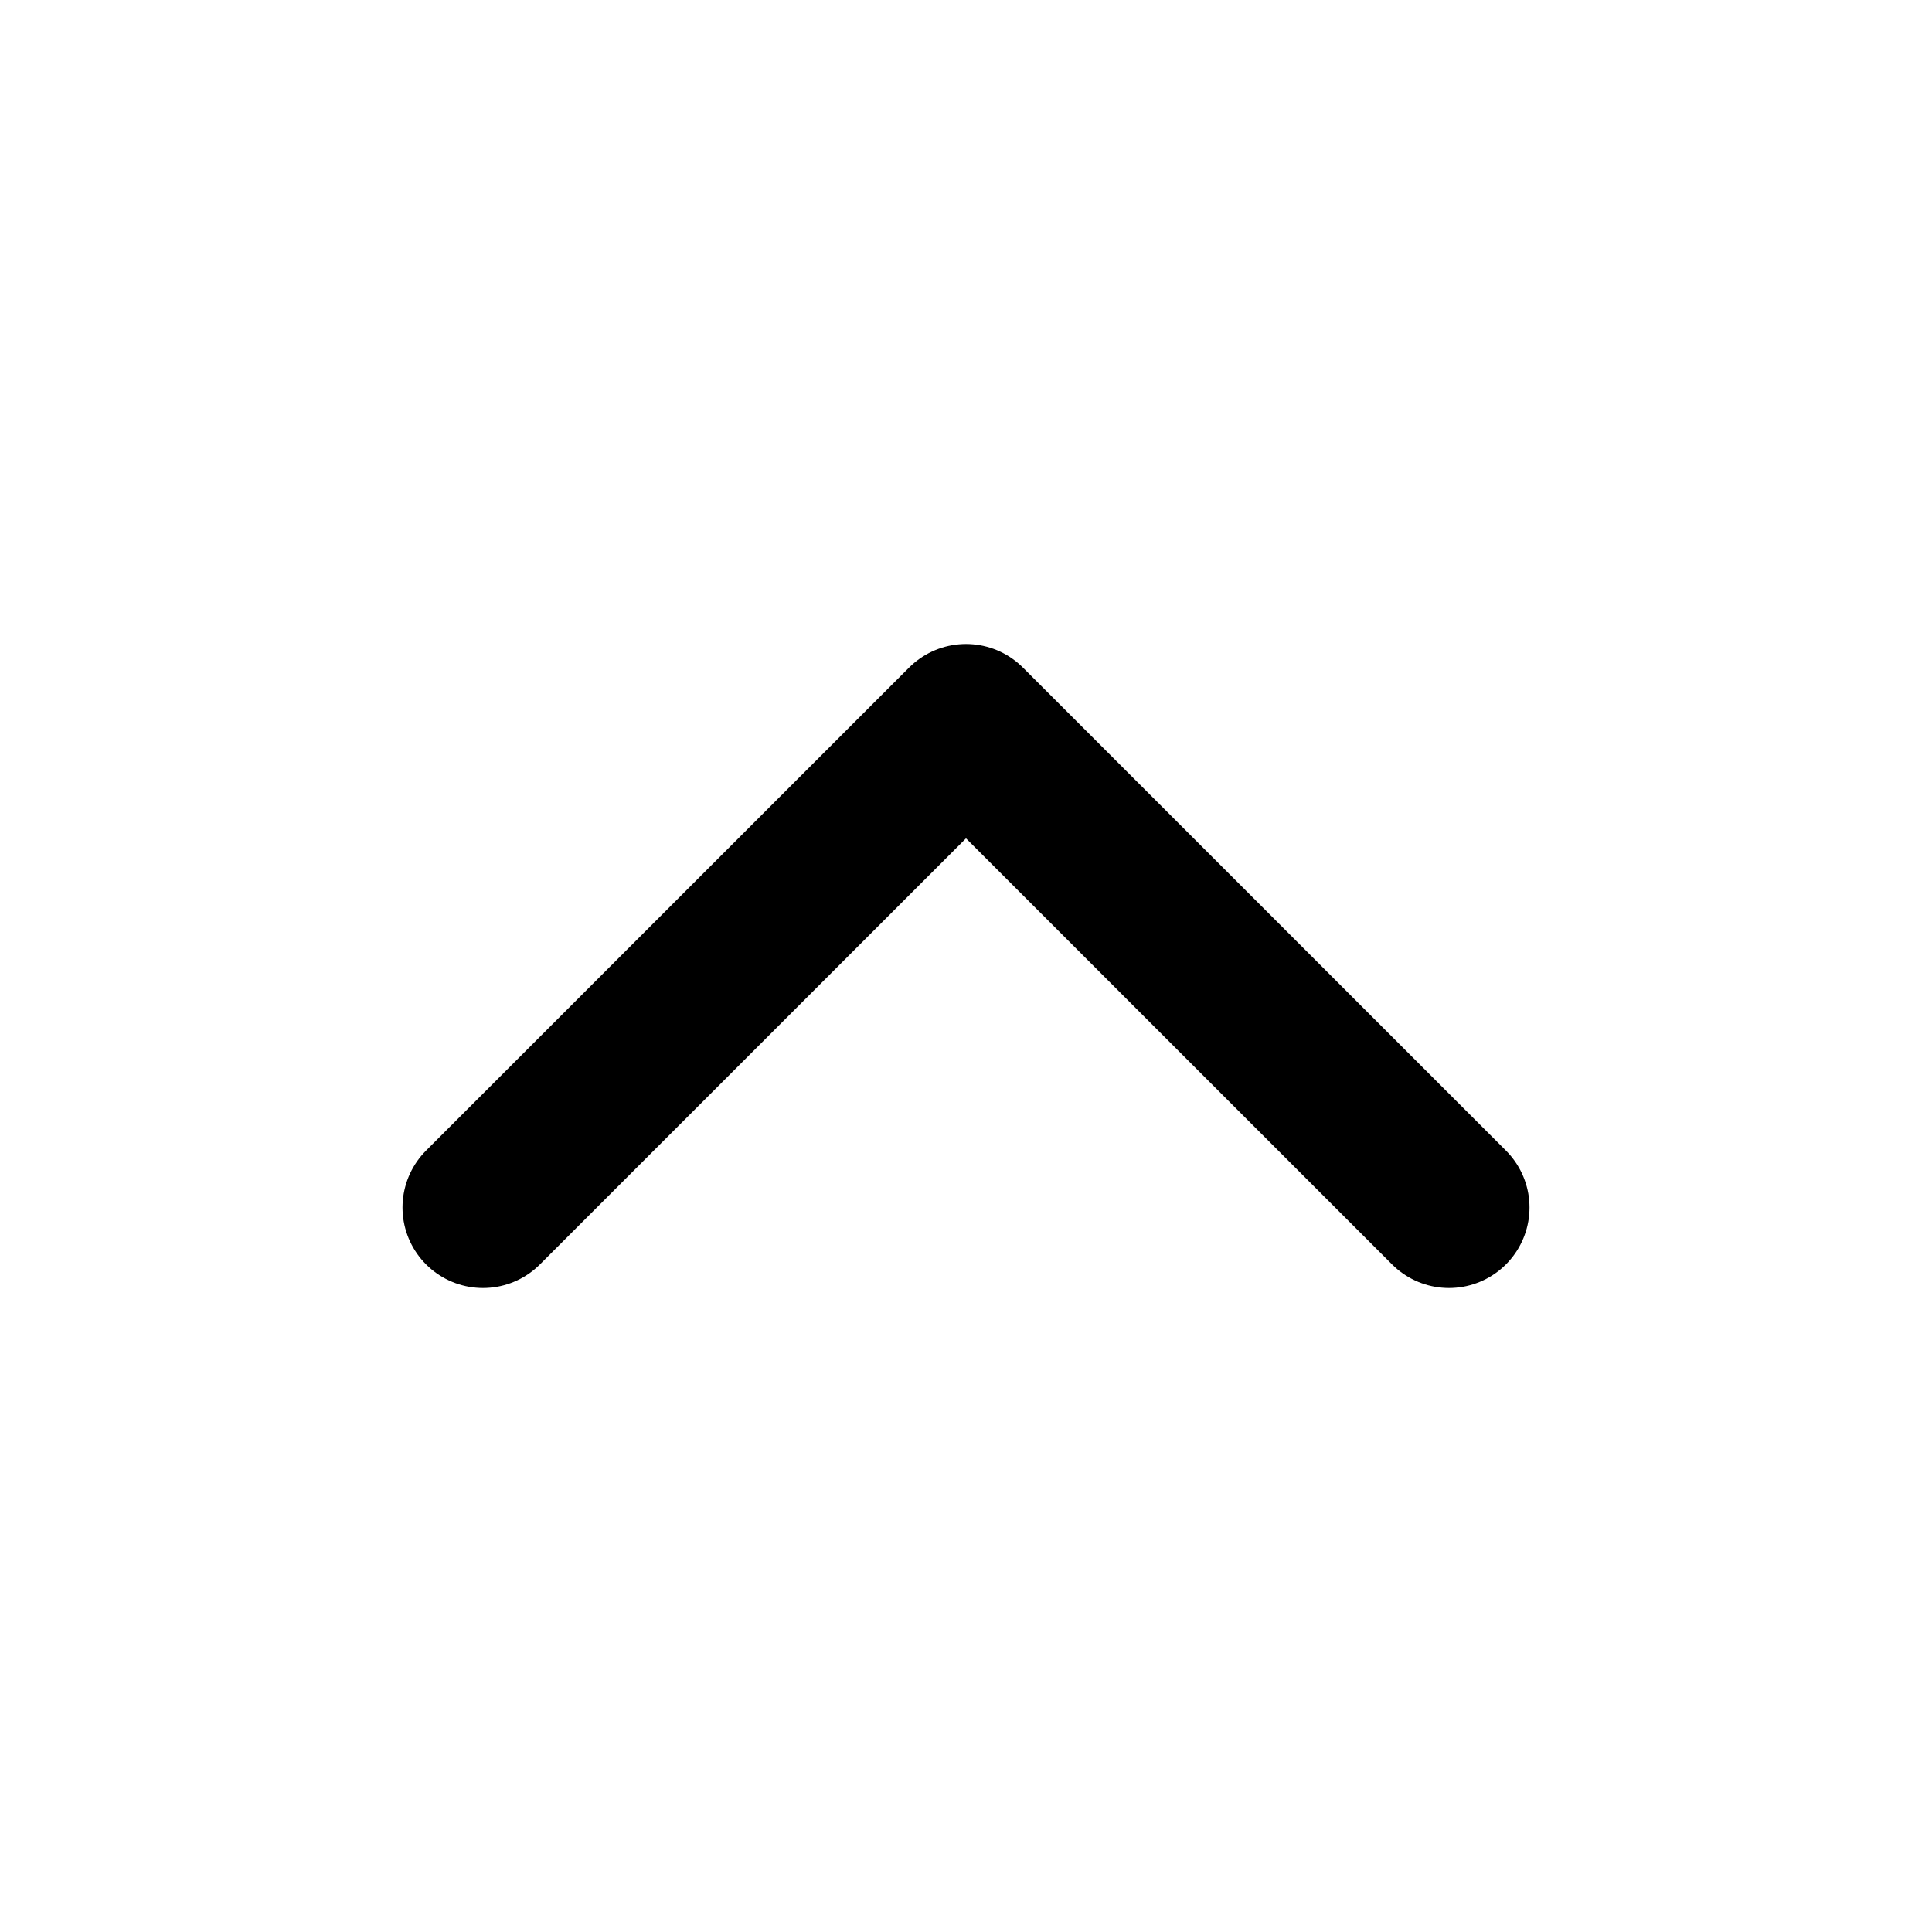
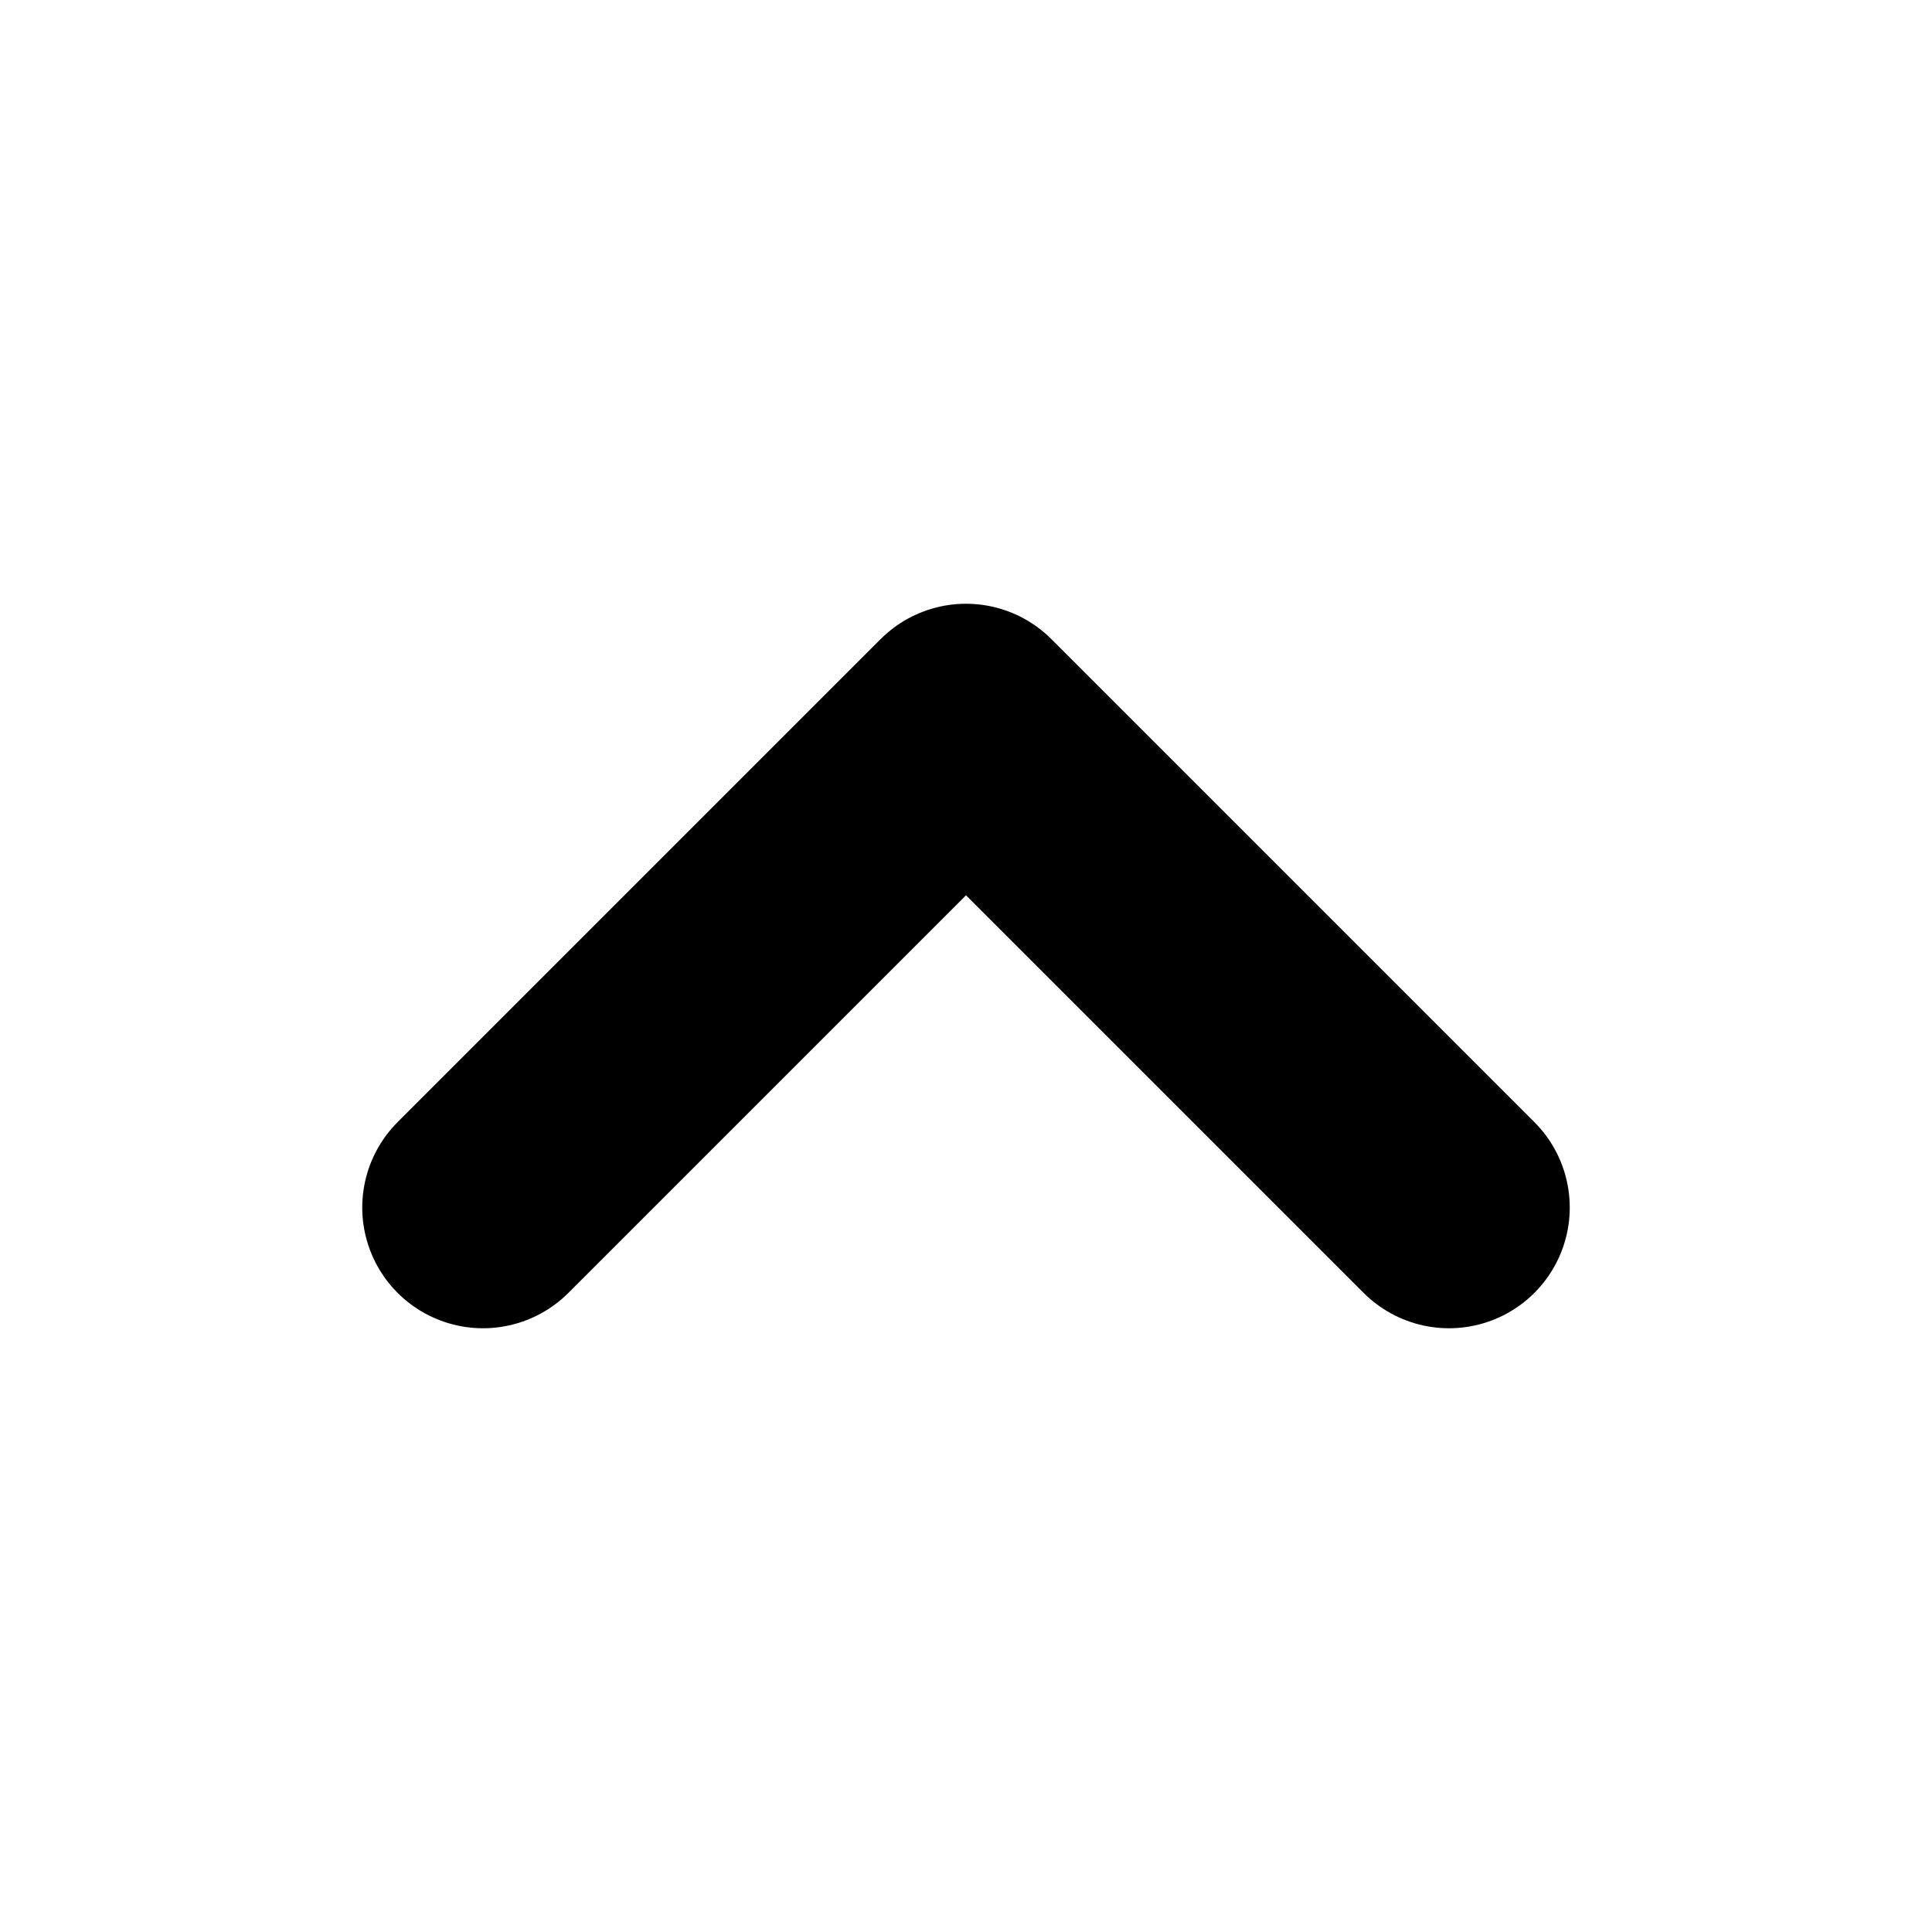
- <svg xmlns="http://www.w3.org/2000/svg" width="12" height="12" viewBox="0 0 24 24" fill="none" stroke="currentColor" stroke-width="2" stroke-linecap="round" stroke-linejoin="round" class="feather feather-chevron-up">
-   <polyline points="18 15 12 9 6 15" />
+ <svg xmlns="http://www.w3.org/2000/svg" width="12" height="12" viewBox="0 0 24 24" fill="none" stroke="currentColor" stroke-width="3" stroke-linecap="round" stroke-linejoin="round">
+   <path d="m18 15-6-6-6 6" />
</svg>
